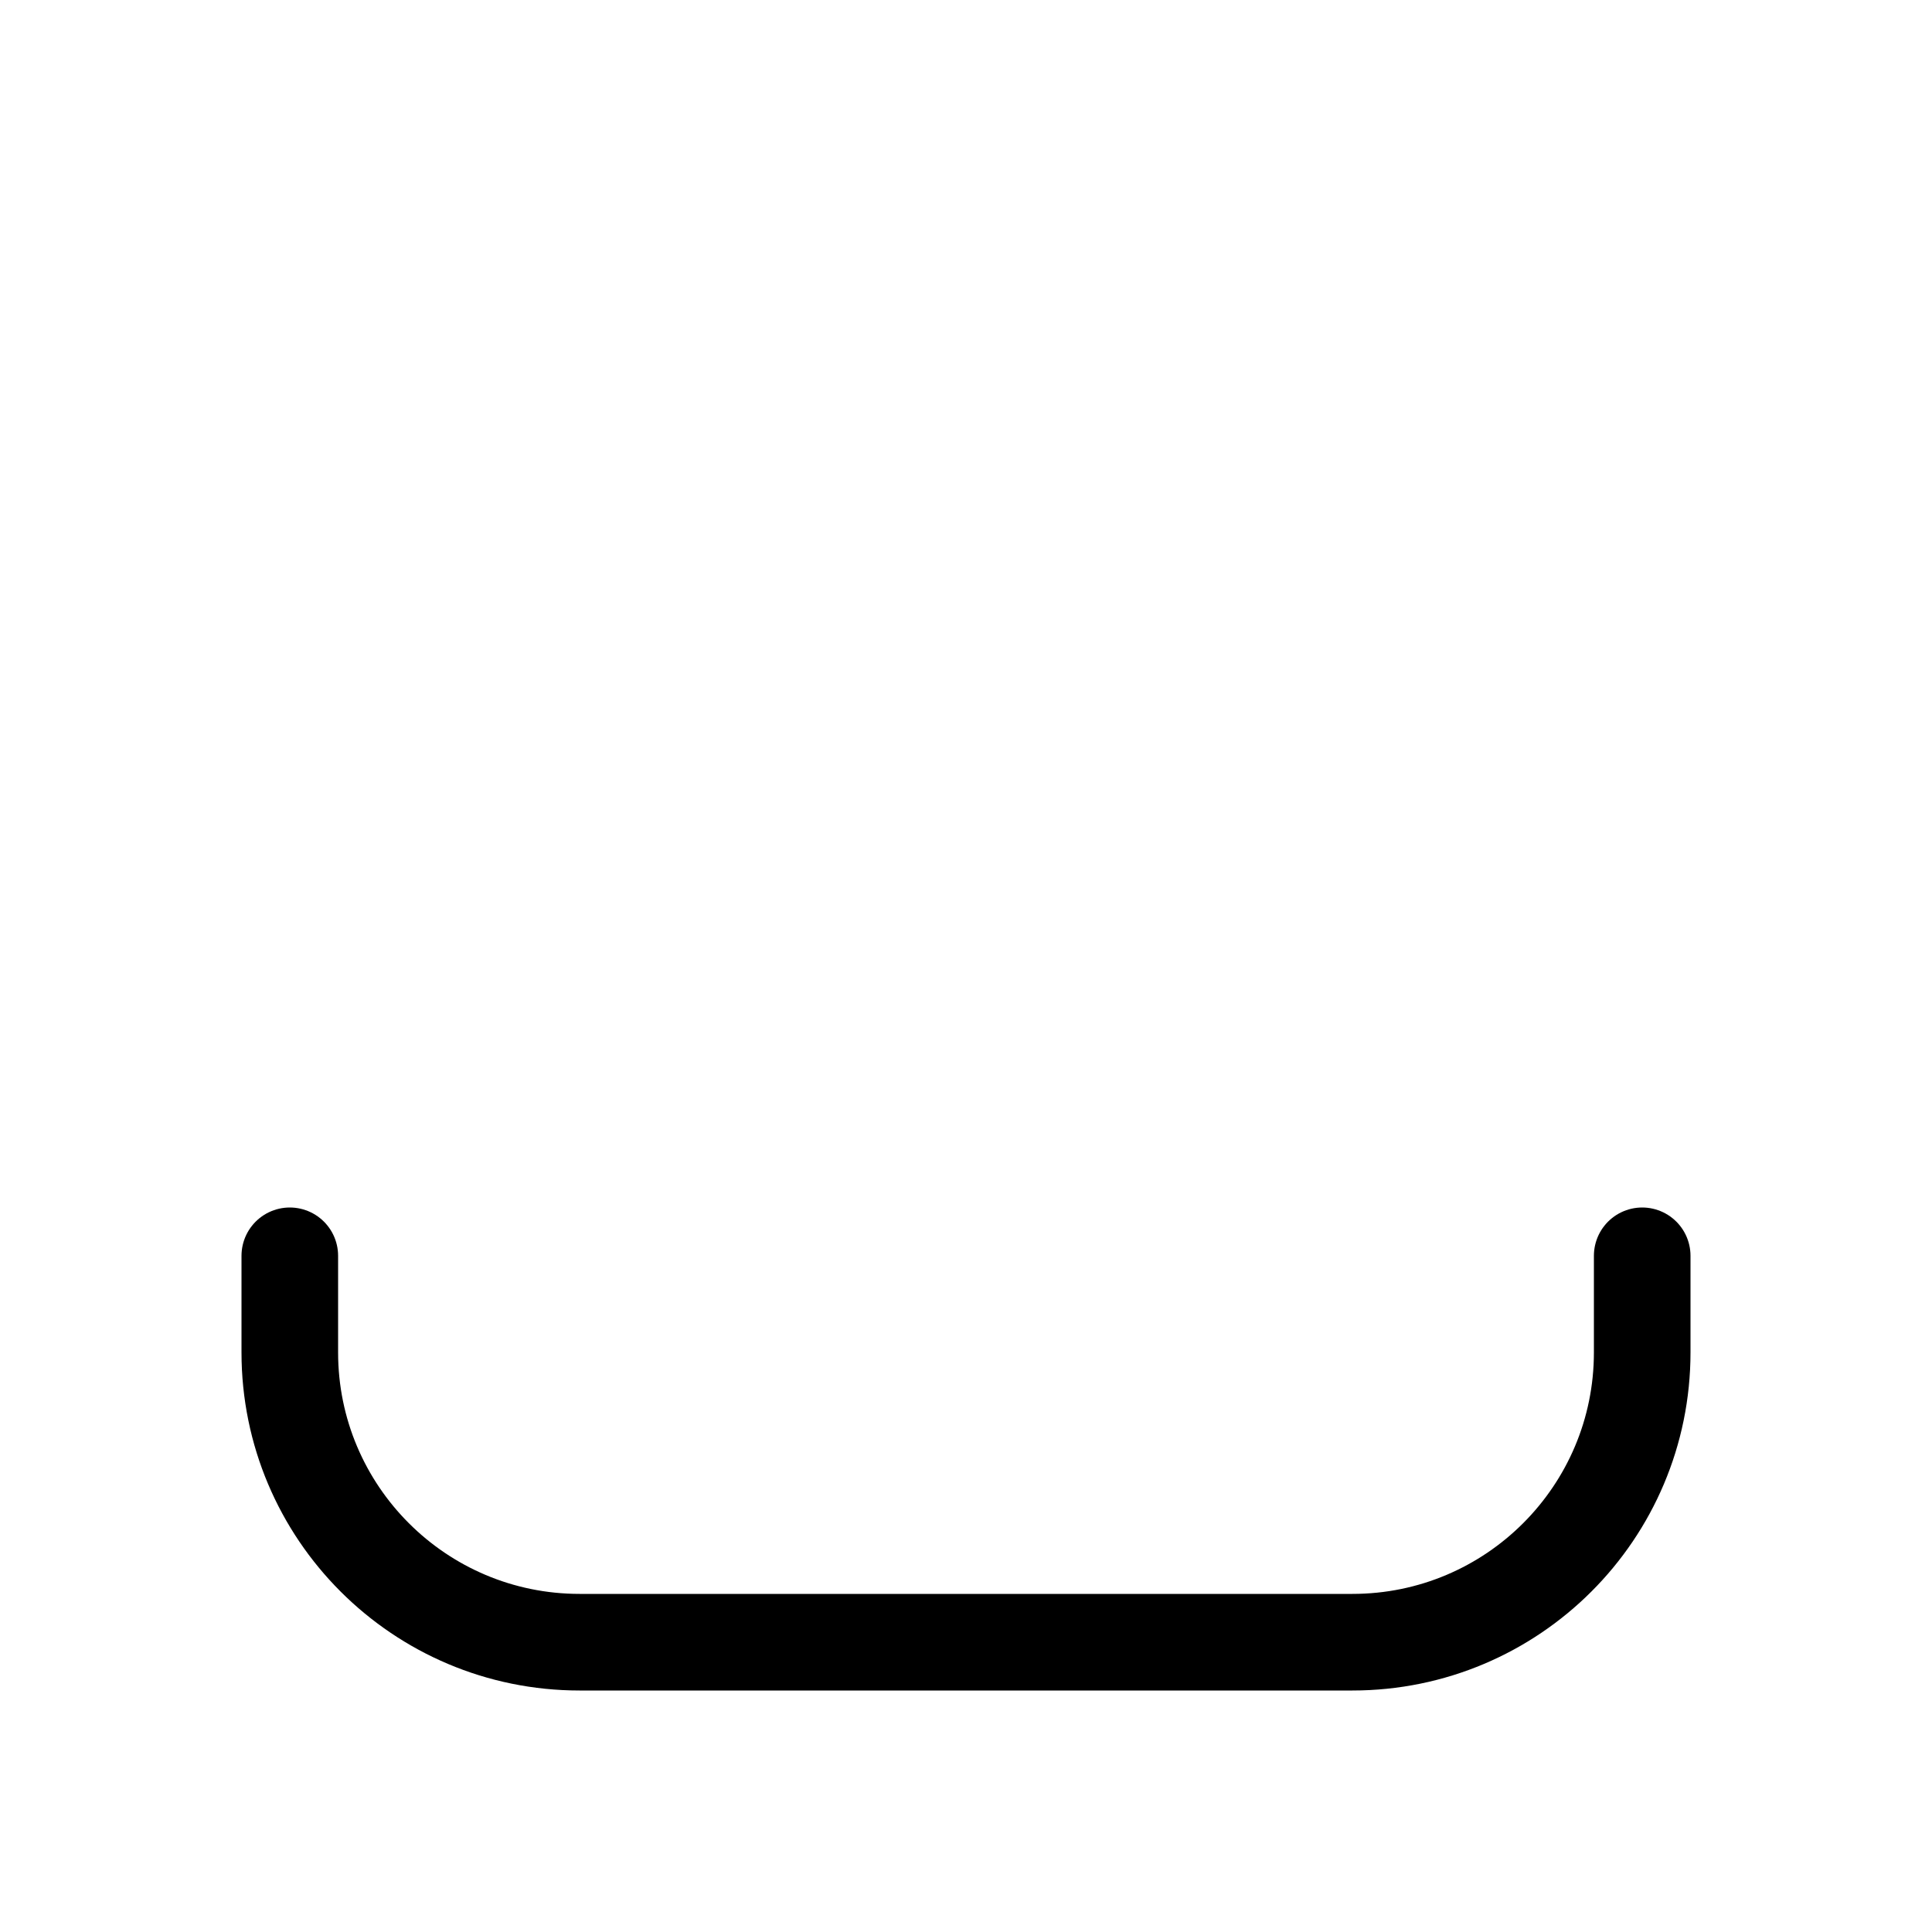
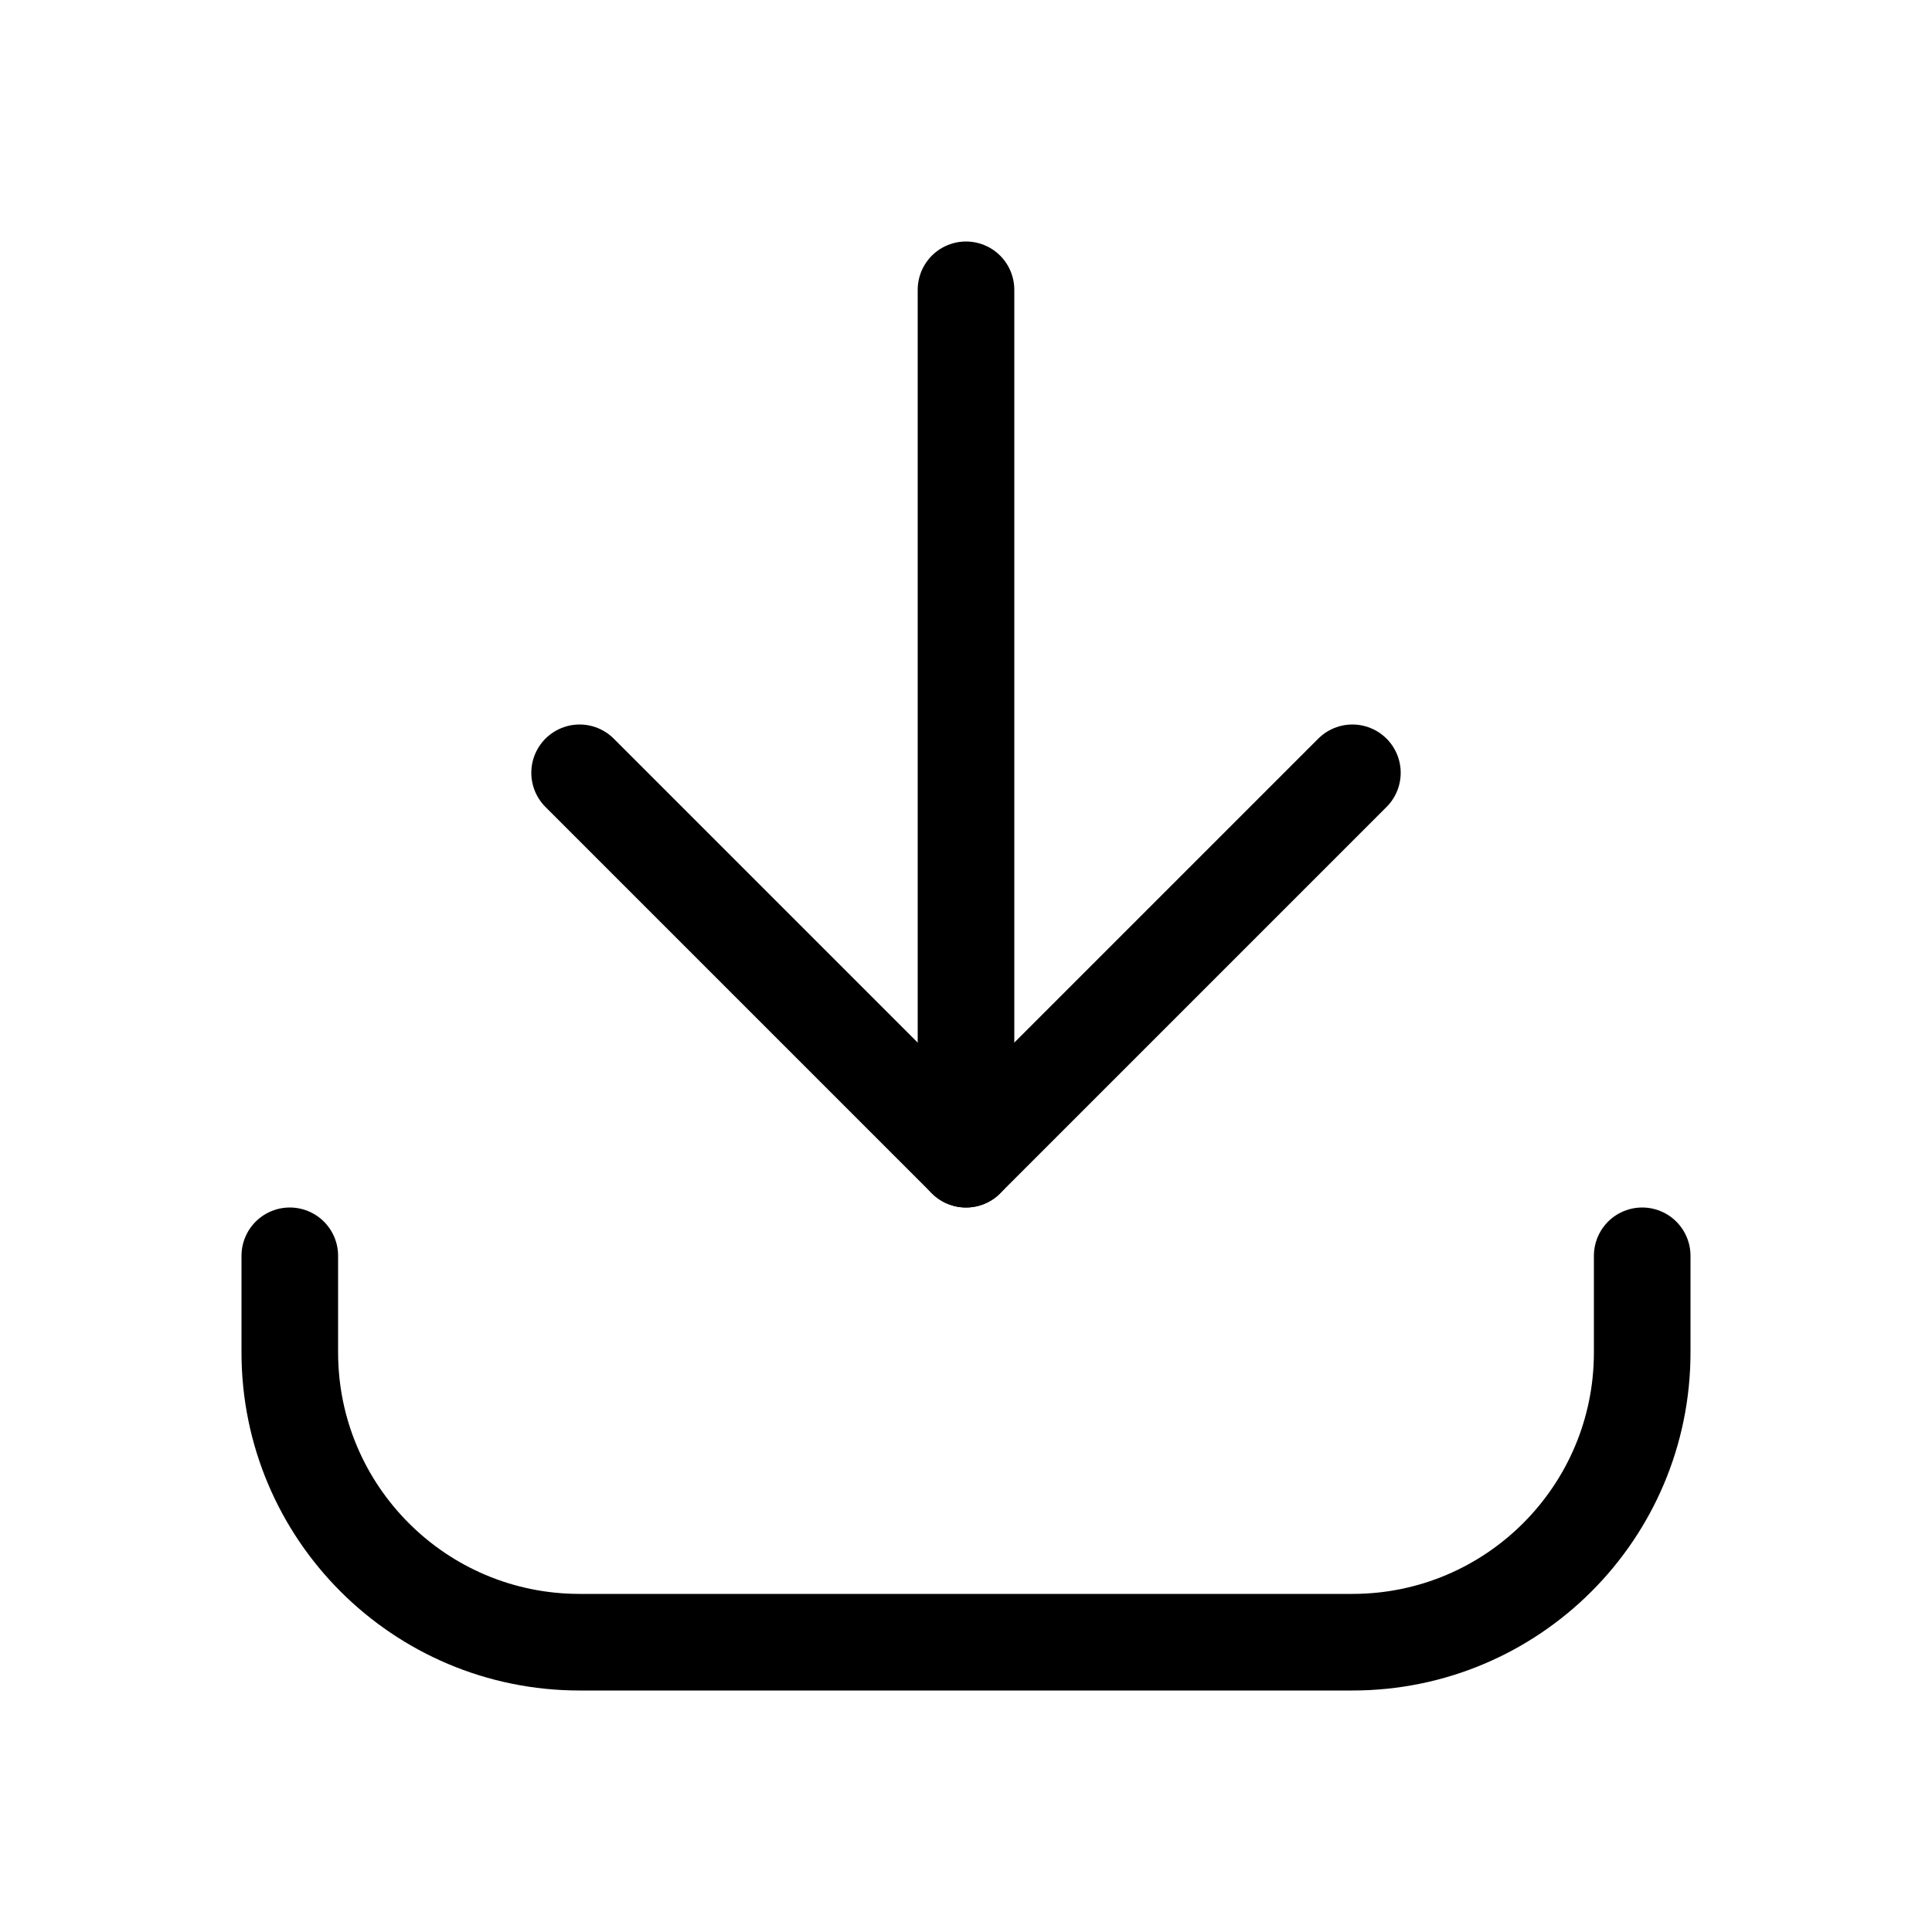
<svg xmlns="http://www.w3.org/2000/svg" viewBox="0 0 20 20" fill="none">
  <g class="nc-icon-wrapper">
-     <polyline points="14 8 10 12 6 8" fill="none" stroke="inherit" stroke-linecap="round" stroke-linejoin="round" />
-     <line x1="10" y1="3" x2="10" y2="12" fill="none" stroke="inherit" stroke-linecap="round" stroke-linejoin="round" />
+     <polyline points="14 8 10 12 6 8" fill="none" stroke="currentColor" stroke-linecap="round" stroke-linejoin="round" />
+     <line x1="10" y1="3" x2="10" y2="12" fill="none" stroke="currentColor" stroke-linecap="round" stroke-linejoin="round" />
    <path d="m17,13v1c0,1.657-1.343,3-3,3H6c-1.657,0-3-1.343-3-3v-1" fill="none" stroke="currentColor" stroke-linecap="round" stroke-linejoin="round" />
  </g>
</svg>
